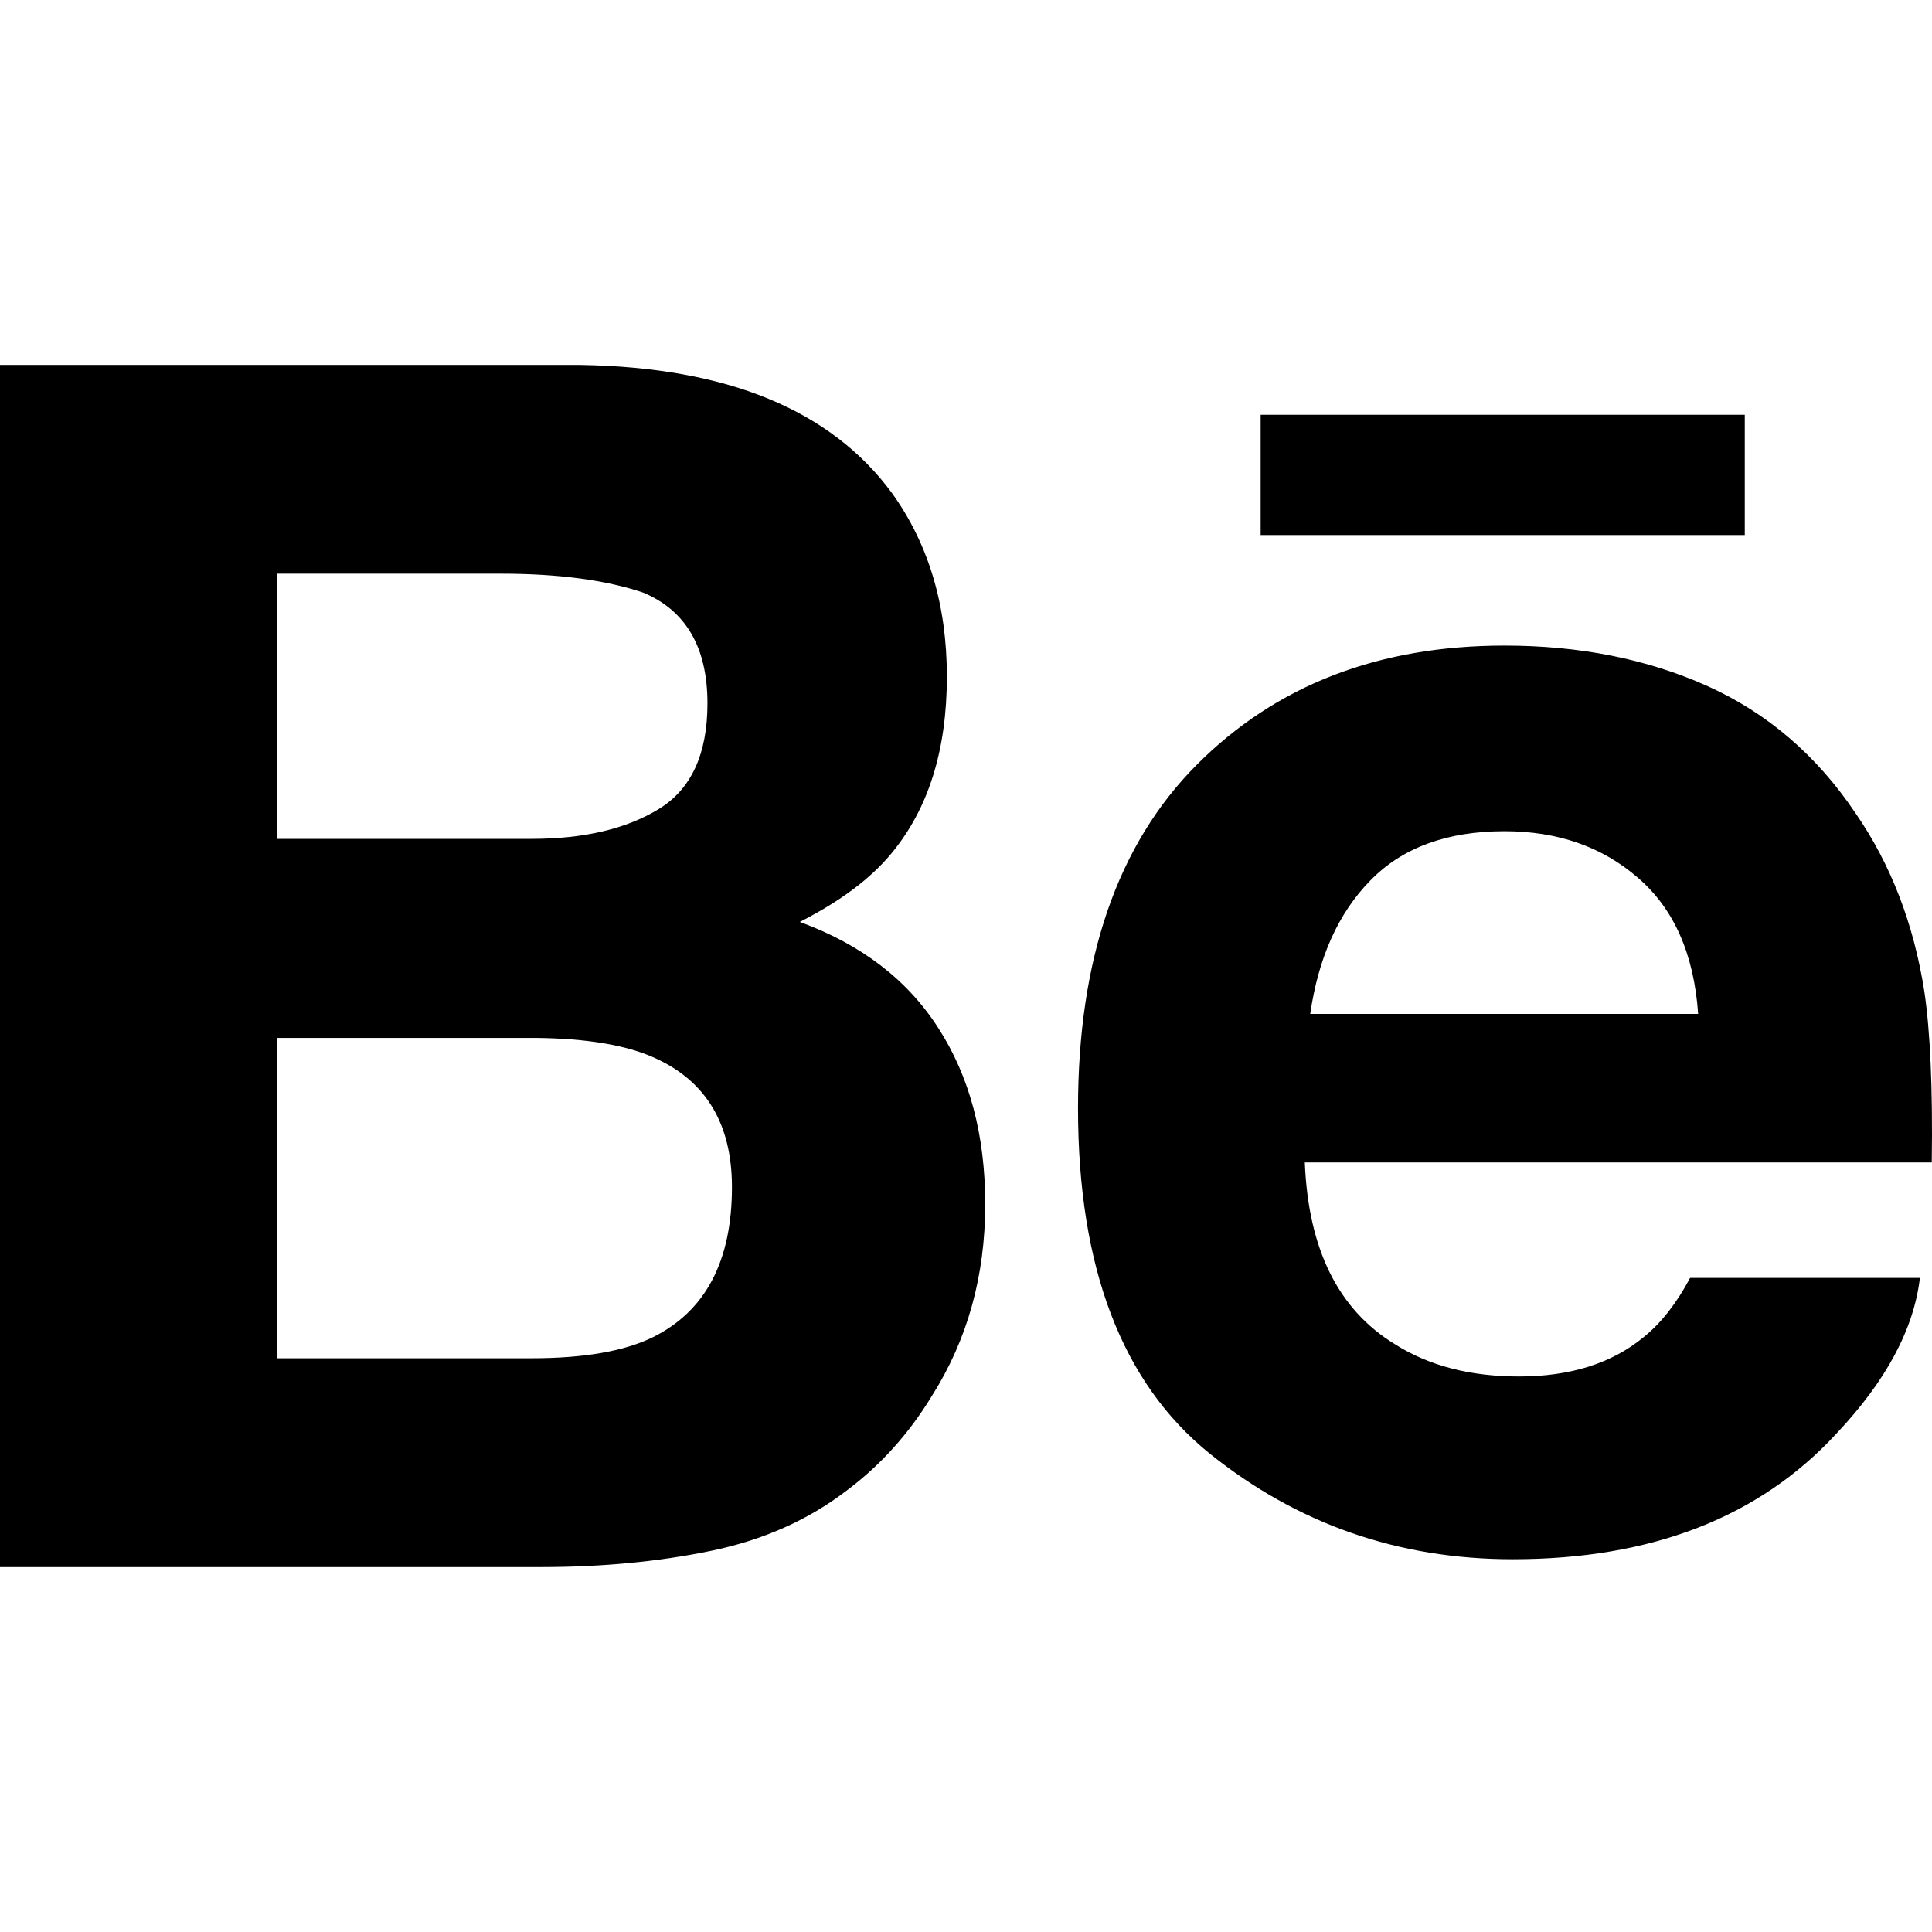
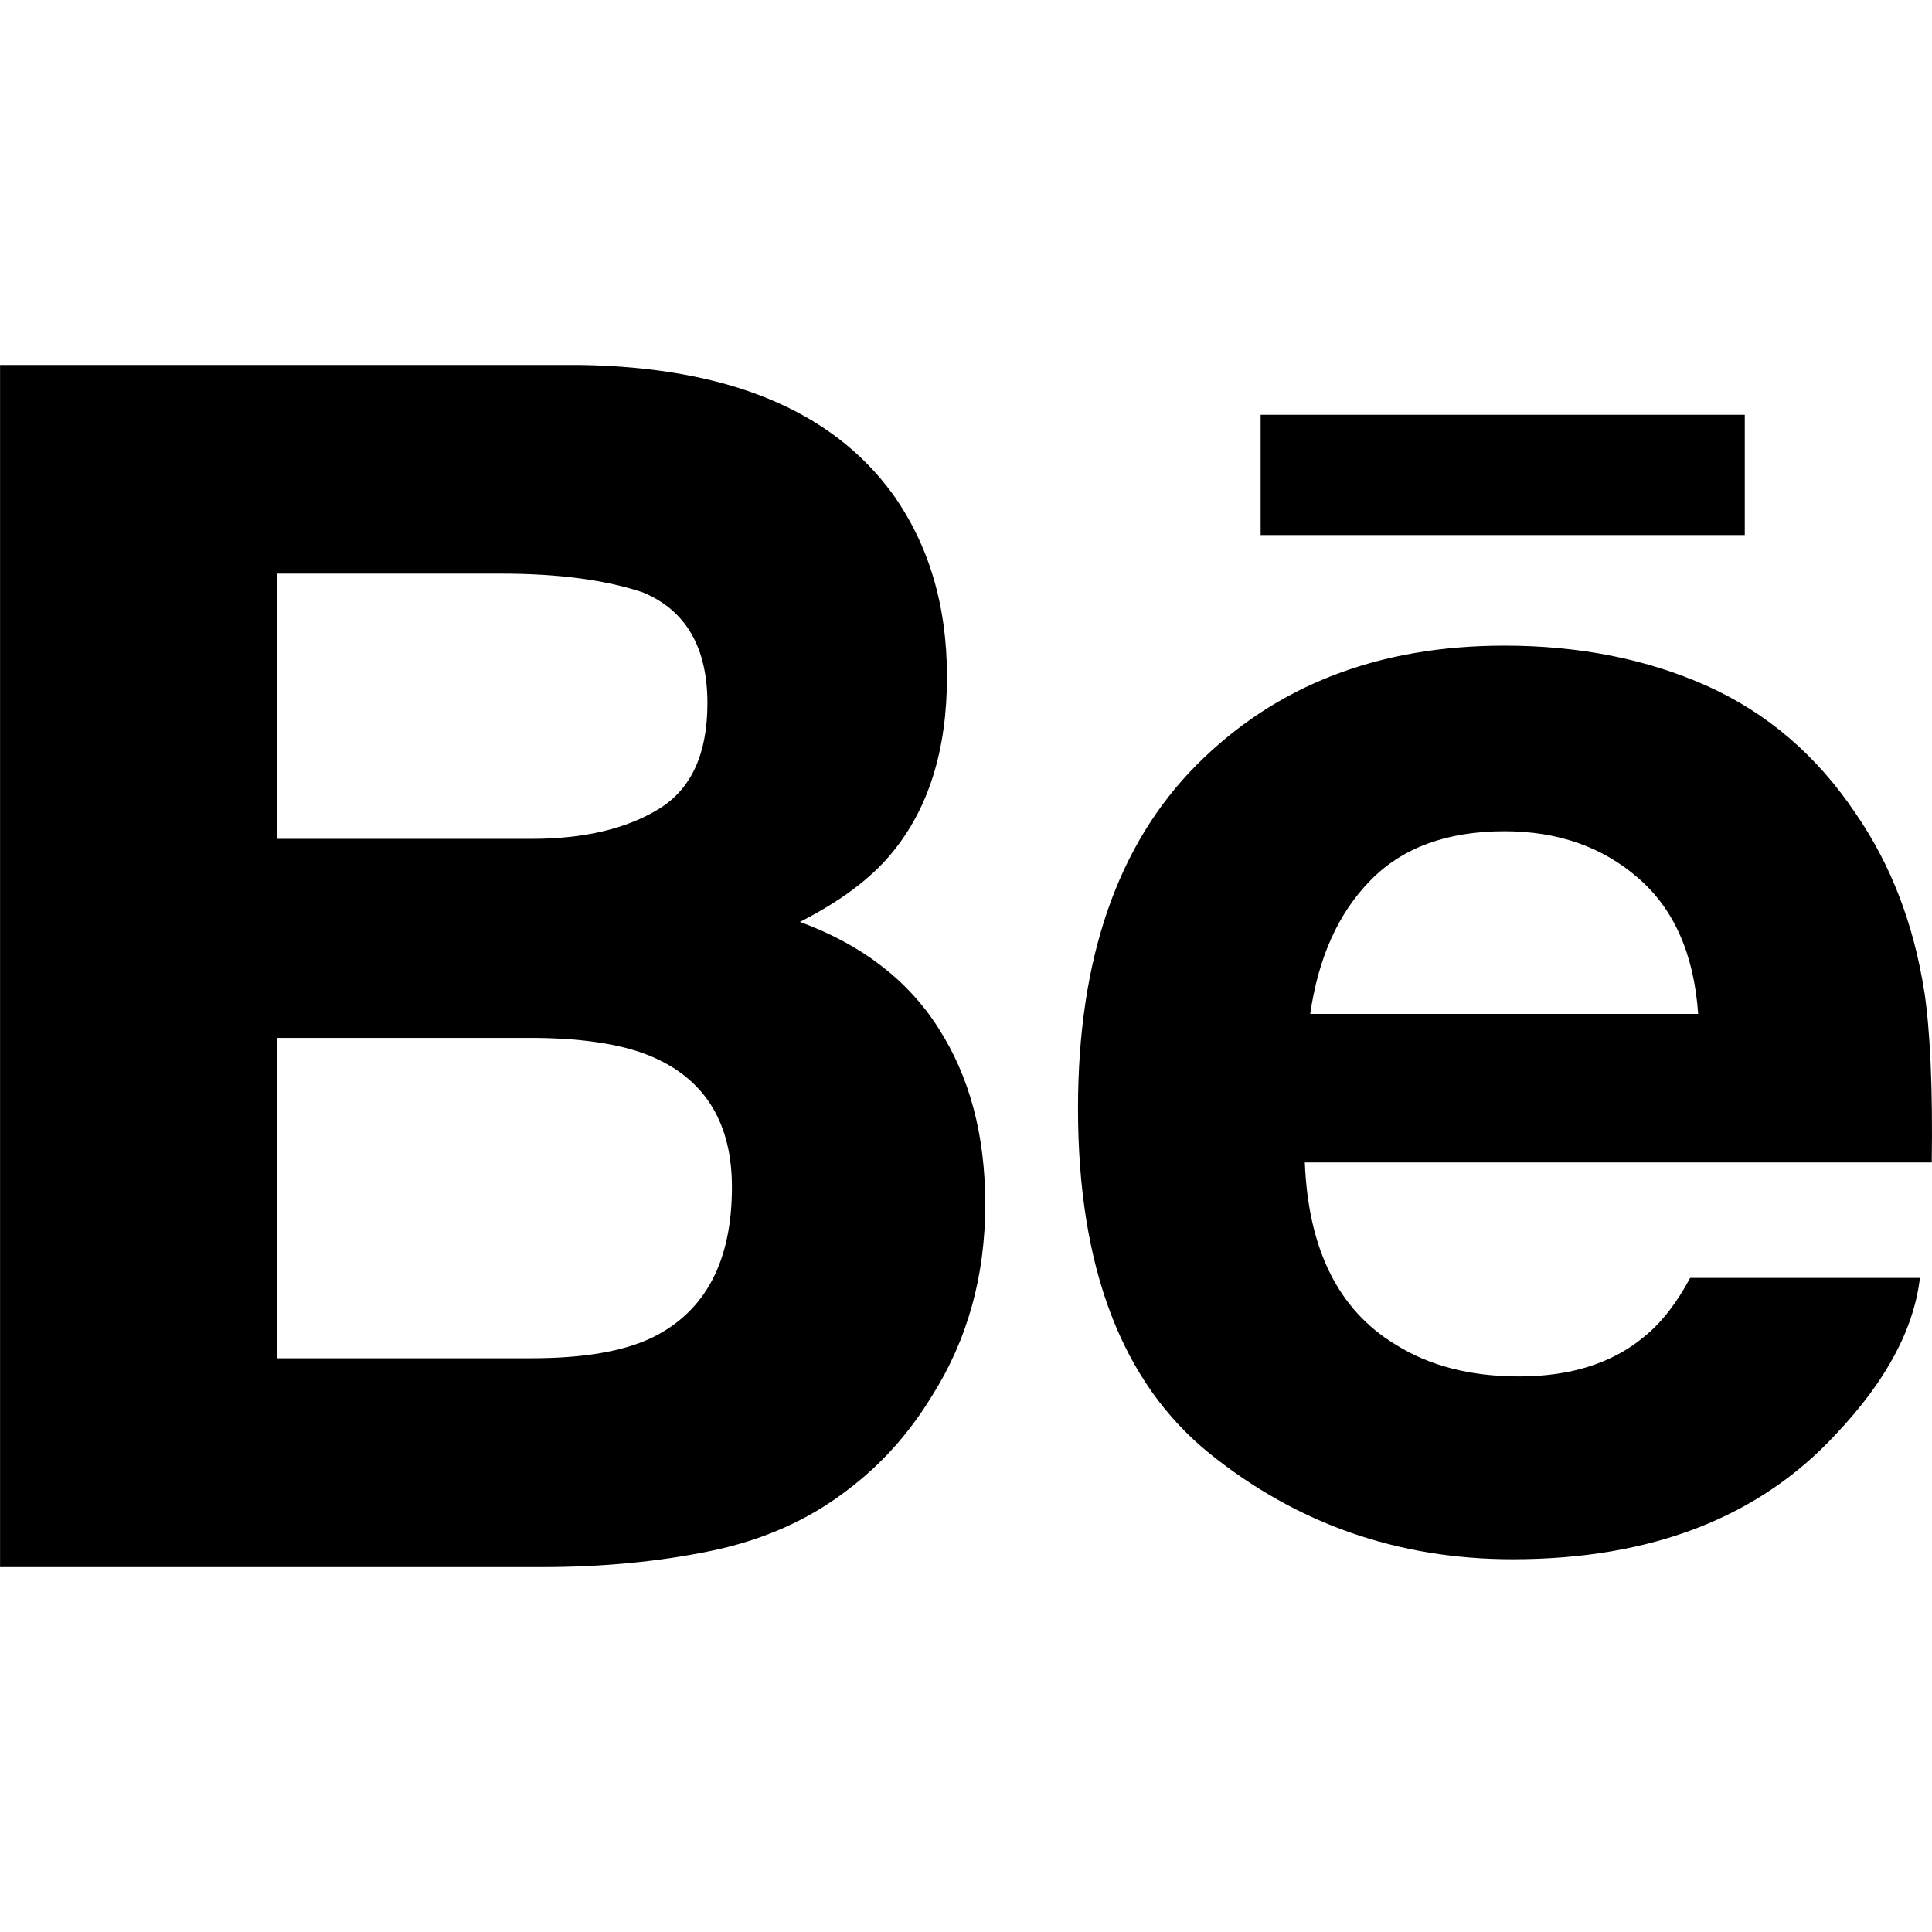
- <svg xmlns="http://www.w3.org/2000/svg" version="1.1" id="Capa_1" x="0px" y="0px" width="430.123px" height="430.123px" viewBox="0 0 430.123 430.123" style="enable-background:new 0 0 430.123 430.123;" xml:space="preserve">
-   <g>
-     <path id="Behance" d="M388.432,119.12H280.659V92.35h107.782v26.77H388.432z M208.912,228.895   c6.954,10.771,10.429,23.849,10.429,39.203c0,15.878-3.918,30.122-11.889,42.704c-5.071,8.326-11.367,15.359-18.932,21.021   c-8.52,6.548-18.607,11.038-30.203,13.437c-11.633,2.403-24.224,3.617-37.787,3.617H0V81.247h129.25   c32.579,0.53,55.676,9.969,69.315,28.506c8.184,11.369,12.239,25.011,12.239,40.868c0,16.362-4.104,29.454-12.368,39.401   c-4.597,5.577-11.388,10.65-20.378,15.229C191.675,210.236,202.007,218.086,208.912,228.895z M61.722,186.76h56.632   c11.638,0,21.046-2.212,28.292-6.634c7.241-4.415,10.854-12.263,10.854-23.531c0-12.449-4.784-20.712-14.375-24.689   c-8.244-2.763-18.792-4.186-31.591-4.186H61.722V186.76z M162.953,264.275c0-13.902-5.682-23.513-17.023-28.67   c-6.342-2.931-15.29-4.429-26.763-4.536H61.722v71.322h56.556c11.619,0,20.612-1.521,27.102-4.694   C157.084,291.863,162.953,280.76,162.953,264.275z M428.419,220.736c1.302,8.756,1.891,21.46,1.652,38.065H290.493   c0.77,19.266,7.421,32.739,20.035,40.449c7.607,4.835,16.83,7.196,27.63,7.196c11.388,0,20.67-2.879,27.815-8.797   c3.893-3.137,7.327-7.565,10.296-13.152h51.16c-1.34,11.379-7.5,22.92-18.57,34.648c-17.151,18.641-41.205,27.988-72.097,27.988   c-25.52,0-48.011-7.883-67.533-23.592C249.772,307.777,240,282.211,240,246.746c0-33.257,8.773-58.712,26.378-76.43   c17.67-17.751,40.474-26.586,68.583-26.586c16.661,0,31.68,2.978,45.079,8.965c13.357,5.993,24.396,15.425,33.09,28.388   C420.998,192.499,426.058,205.699,428.419,220.736z M378.062,225.73c-0.938-13.322-5.386-23.405-13.395-30.296   c-7.943-6.91-17.866-10.379-29.706-10.379c-12.886,0-22.836,3.708-29.906,10.996c-7.118,7.273-11.547,17.161-13.362,29.68H378.062   L378.062,225.73z" />
-   </g>
-   <g>
- </g>
-   <g>
- </g>
-   <g>
- </g>
-   <g>
- </g>
-   <g>
- </g>
-   <g>
- </g>
-   <g>
- </g>
-   <g>
- </g>
-   <g>
- </g>
-   <g>
- </g>
-   <g>
- </g>
-   <g>
- </g>
-   <g>
- </g>
-   <g>
- </g>
-   <g>
- </g>
+ <svg xmlns="http://www.w3.org/2000/svg" version="1.1" width="32" height="32" viewBox="0 0 32 32">
+   <path d="M28.898 8.862h-8.018v-1.992h8.019v1.992h-0.001zM15.543 17.029c0.517 0.801 0.776 1.774 0.776 2.917 0 1.181-0.291 2.241-0.884 3.177-0.377 0.619-0.846 1.143-1.409 1.564-0.634 0.487-1.384 0.821-2.247 1-0.865 0.179-1.802 0.269-2.811 0.269h-8.967v-19.911h9.616c2.424 0.039 4.142 0.742 5.157 2.121 0.609 0.846 0.911 1.861 0.911 3.040 0 1.217-0.305 2.191-0.92 2.931-0.342 0.415-0.847 0.792-1.516 1.133 1.013 0.371 1.782 0.955 2.295 1.759zM4.592 13.894h4.213c0.866 0 1.566-0.165 2.105-0.494s0.807-0.912 0.807-1.751c0-0.926-0.356-1.541-1.069-1.837-0.613-0.206-1.398-0.311-2.35-0.311h-3.706v4.392zM12.123 19.661c0-1.034-0.423-1.749-1.266-2.133-0.472-0.218-1.138-0.329-1.991-0.337h-4.274v5.306h4.208c0.864 0 1.533-0.113 2.016-0.349 0.871-0.434 1.307-1.26 1.307-2.486zM31.873 16.422c0.097 0.651 0.141 1.597 0.123 2.832h-10.384c0.057 1.433 0.552 2.436 1.491 3.009 0.566 0.36 1.252 0.535 2.056 0.535 0.847 0 1.538-0.214 2.069-0.654 0.29-0.233 0.545-0.563 0.766-0.978h3.806c-0.1 0.847-0.558 1.705-1.382 2.578-1.276 1.387-3.066 2.082-5.364 2.082-1.899 0-3.572-0.586-5.024-1.755-1.448-1.173-2.175-3.075-2.175-5.713 0-2.474 0.653-4.368 1.962-5.686 1.315-1.321 3.011-1.978 5.102-1.978 1.24 0 2.357 0.222 3.354 0.667 0.994 0.446 1.815 1.148 2.462 2.112 0.585 0.849 0.962 1.831 1.137 2.95zM28.127 16.794c-0.070-0.991-0.401-1.741-0.997-2.254-0.591-0.514-1.329-0.772-2.21-0.772-0.959 0-1.699 0.276-2.225 0.818-0.53 0.541-0.859 1.277-0.994 2.208l6.426-0z" />
</svg>
